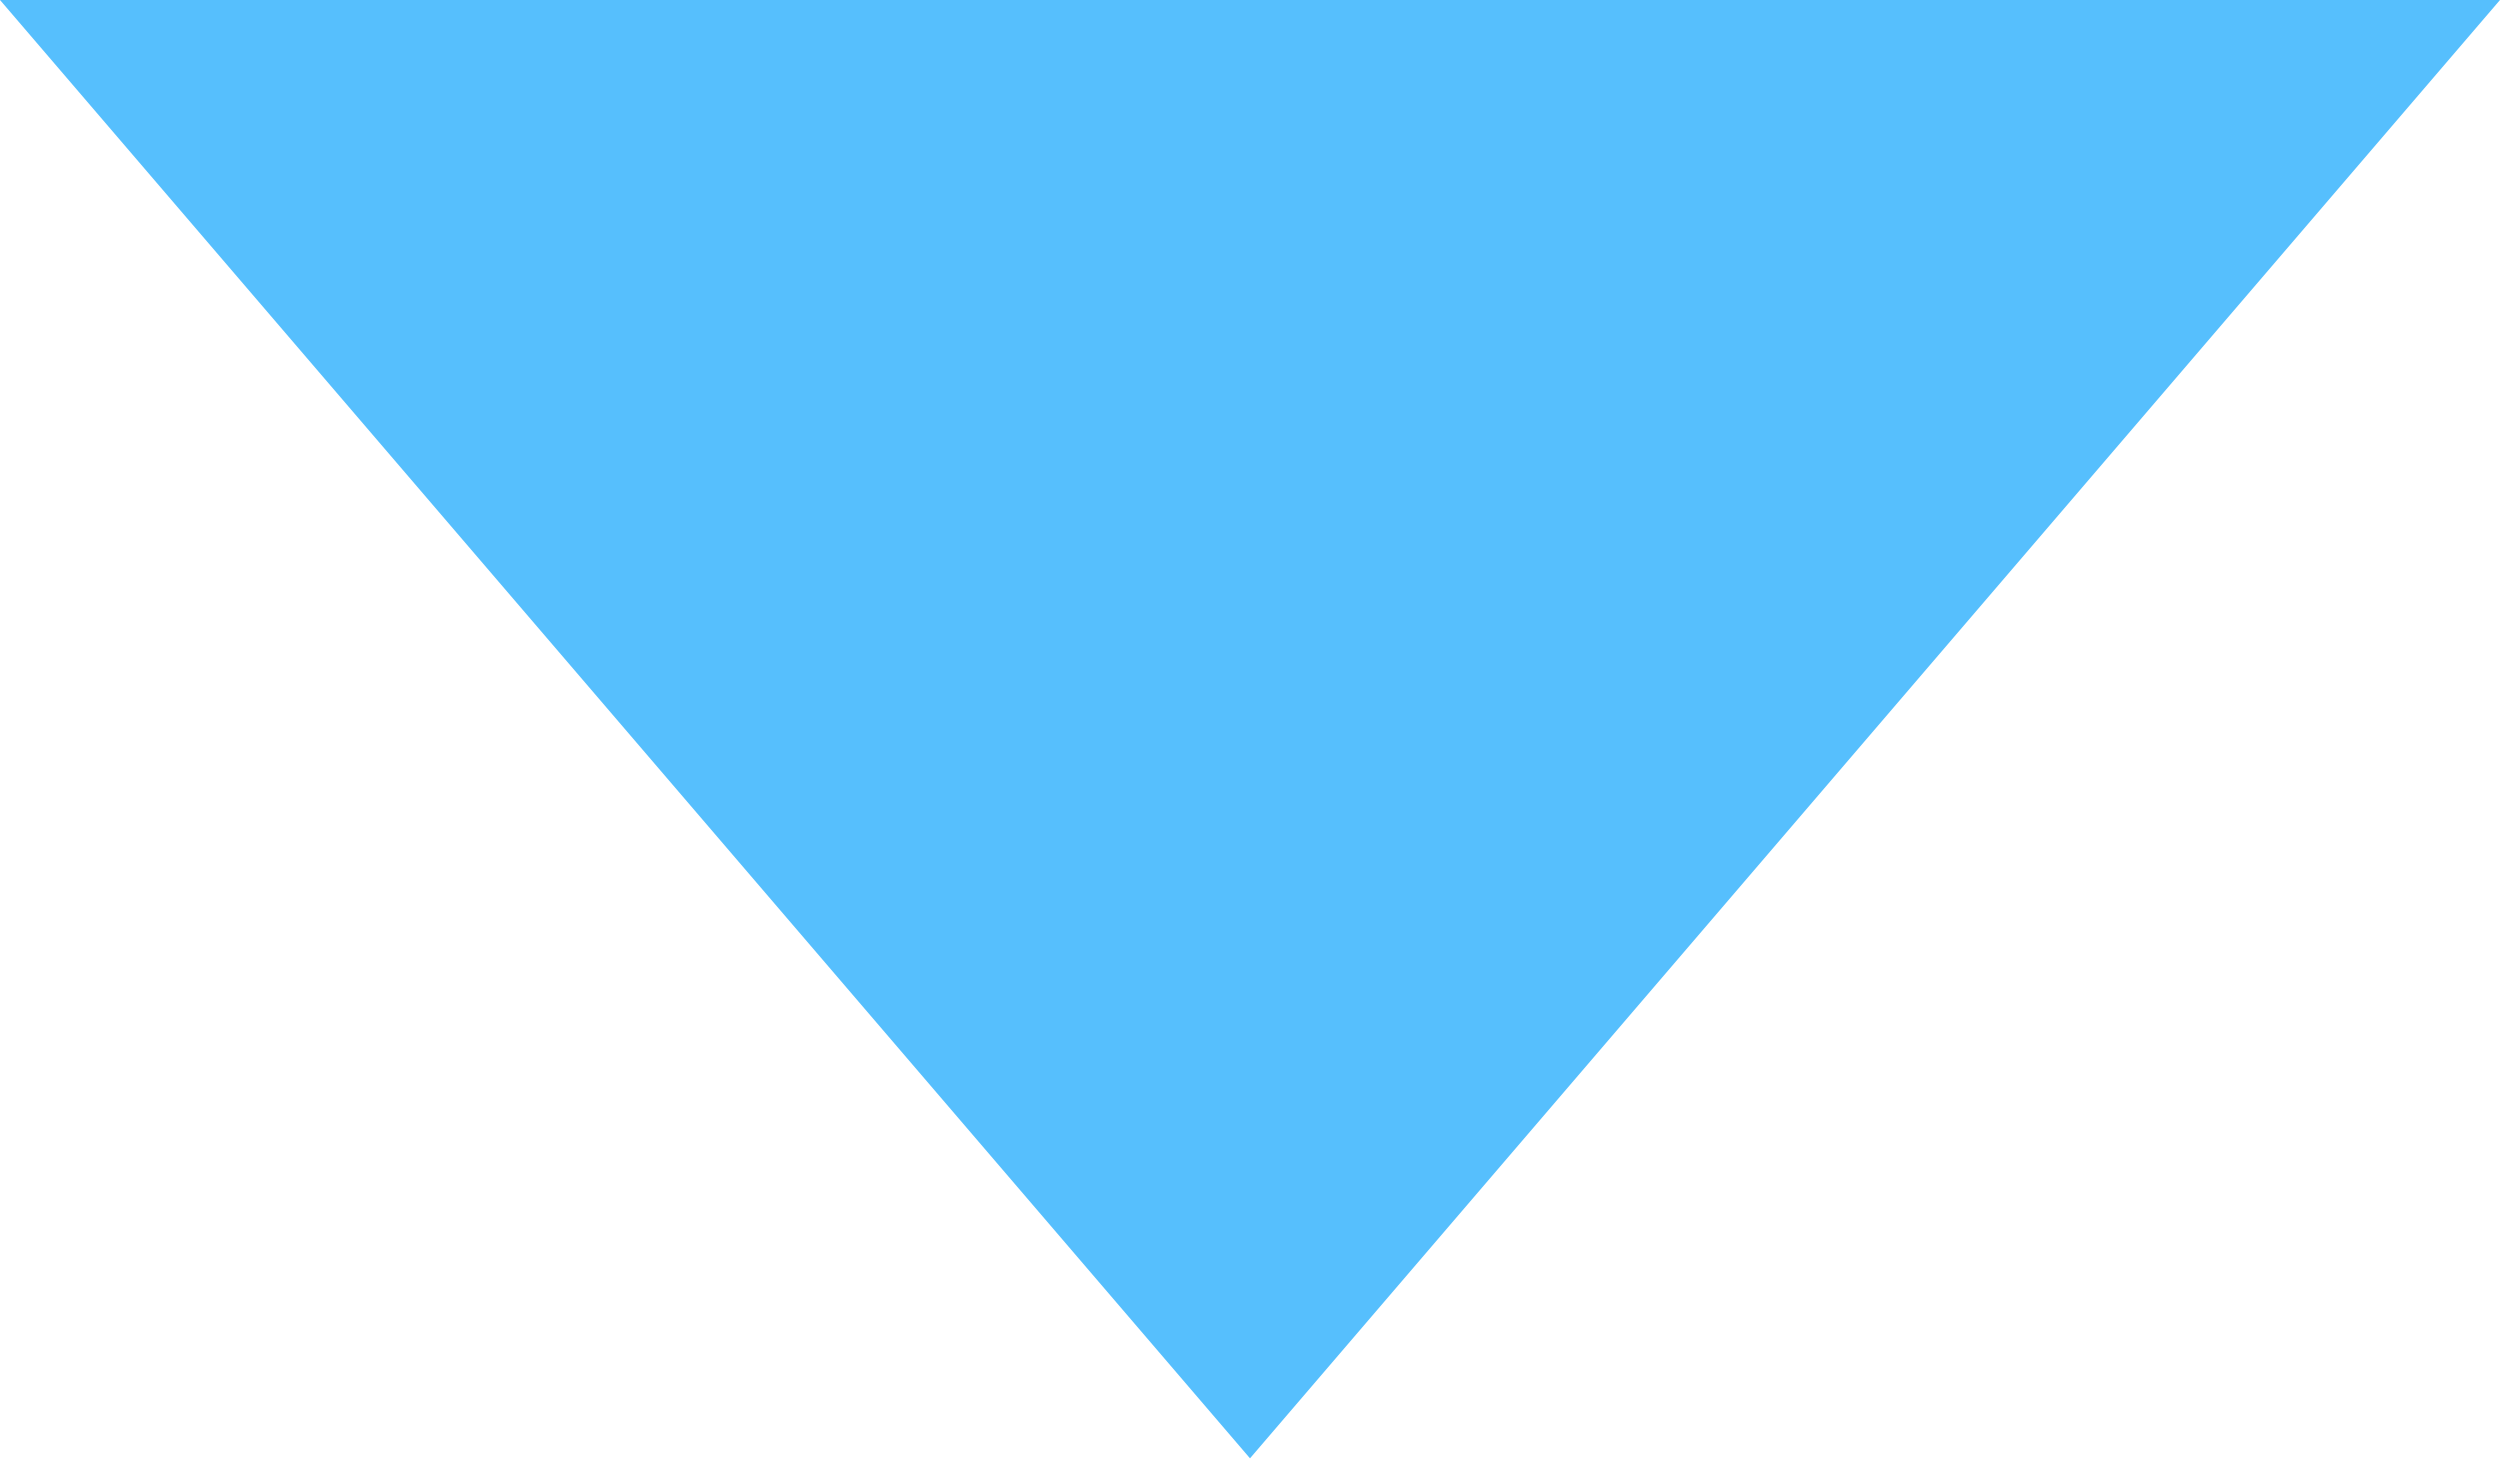
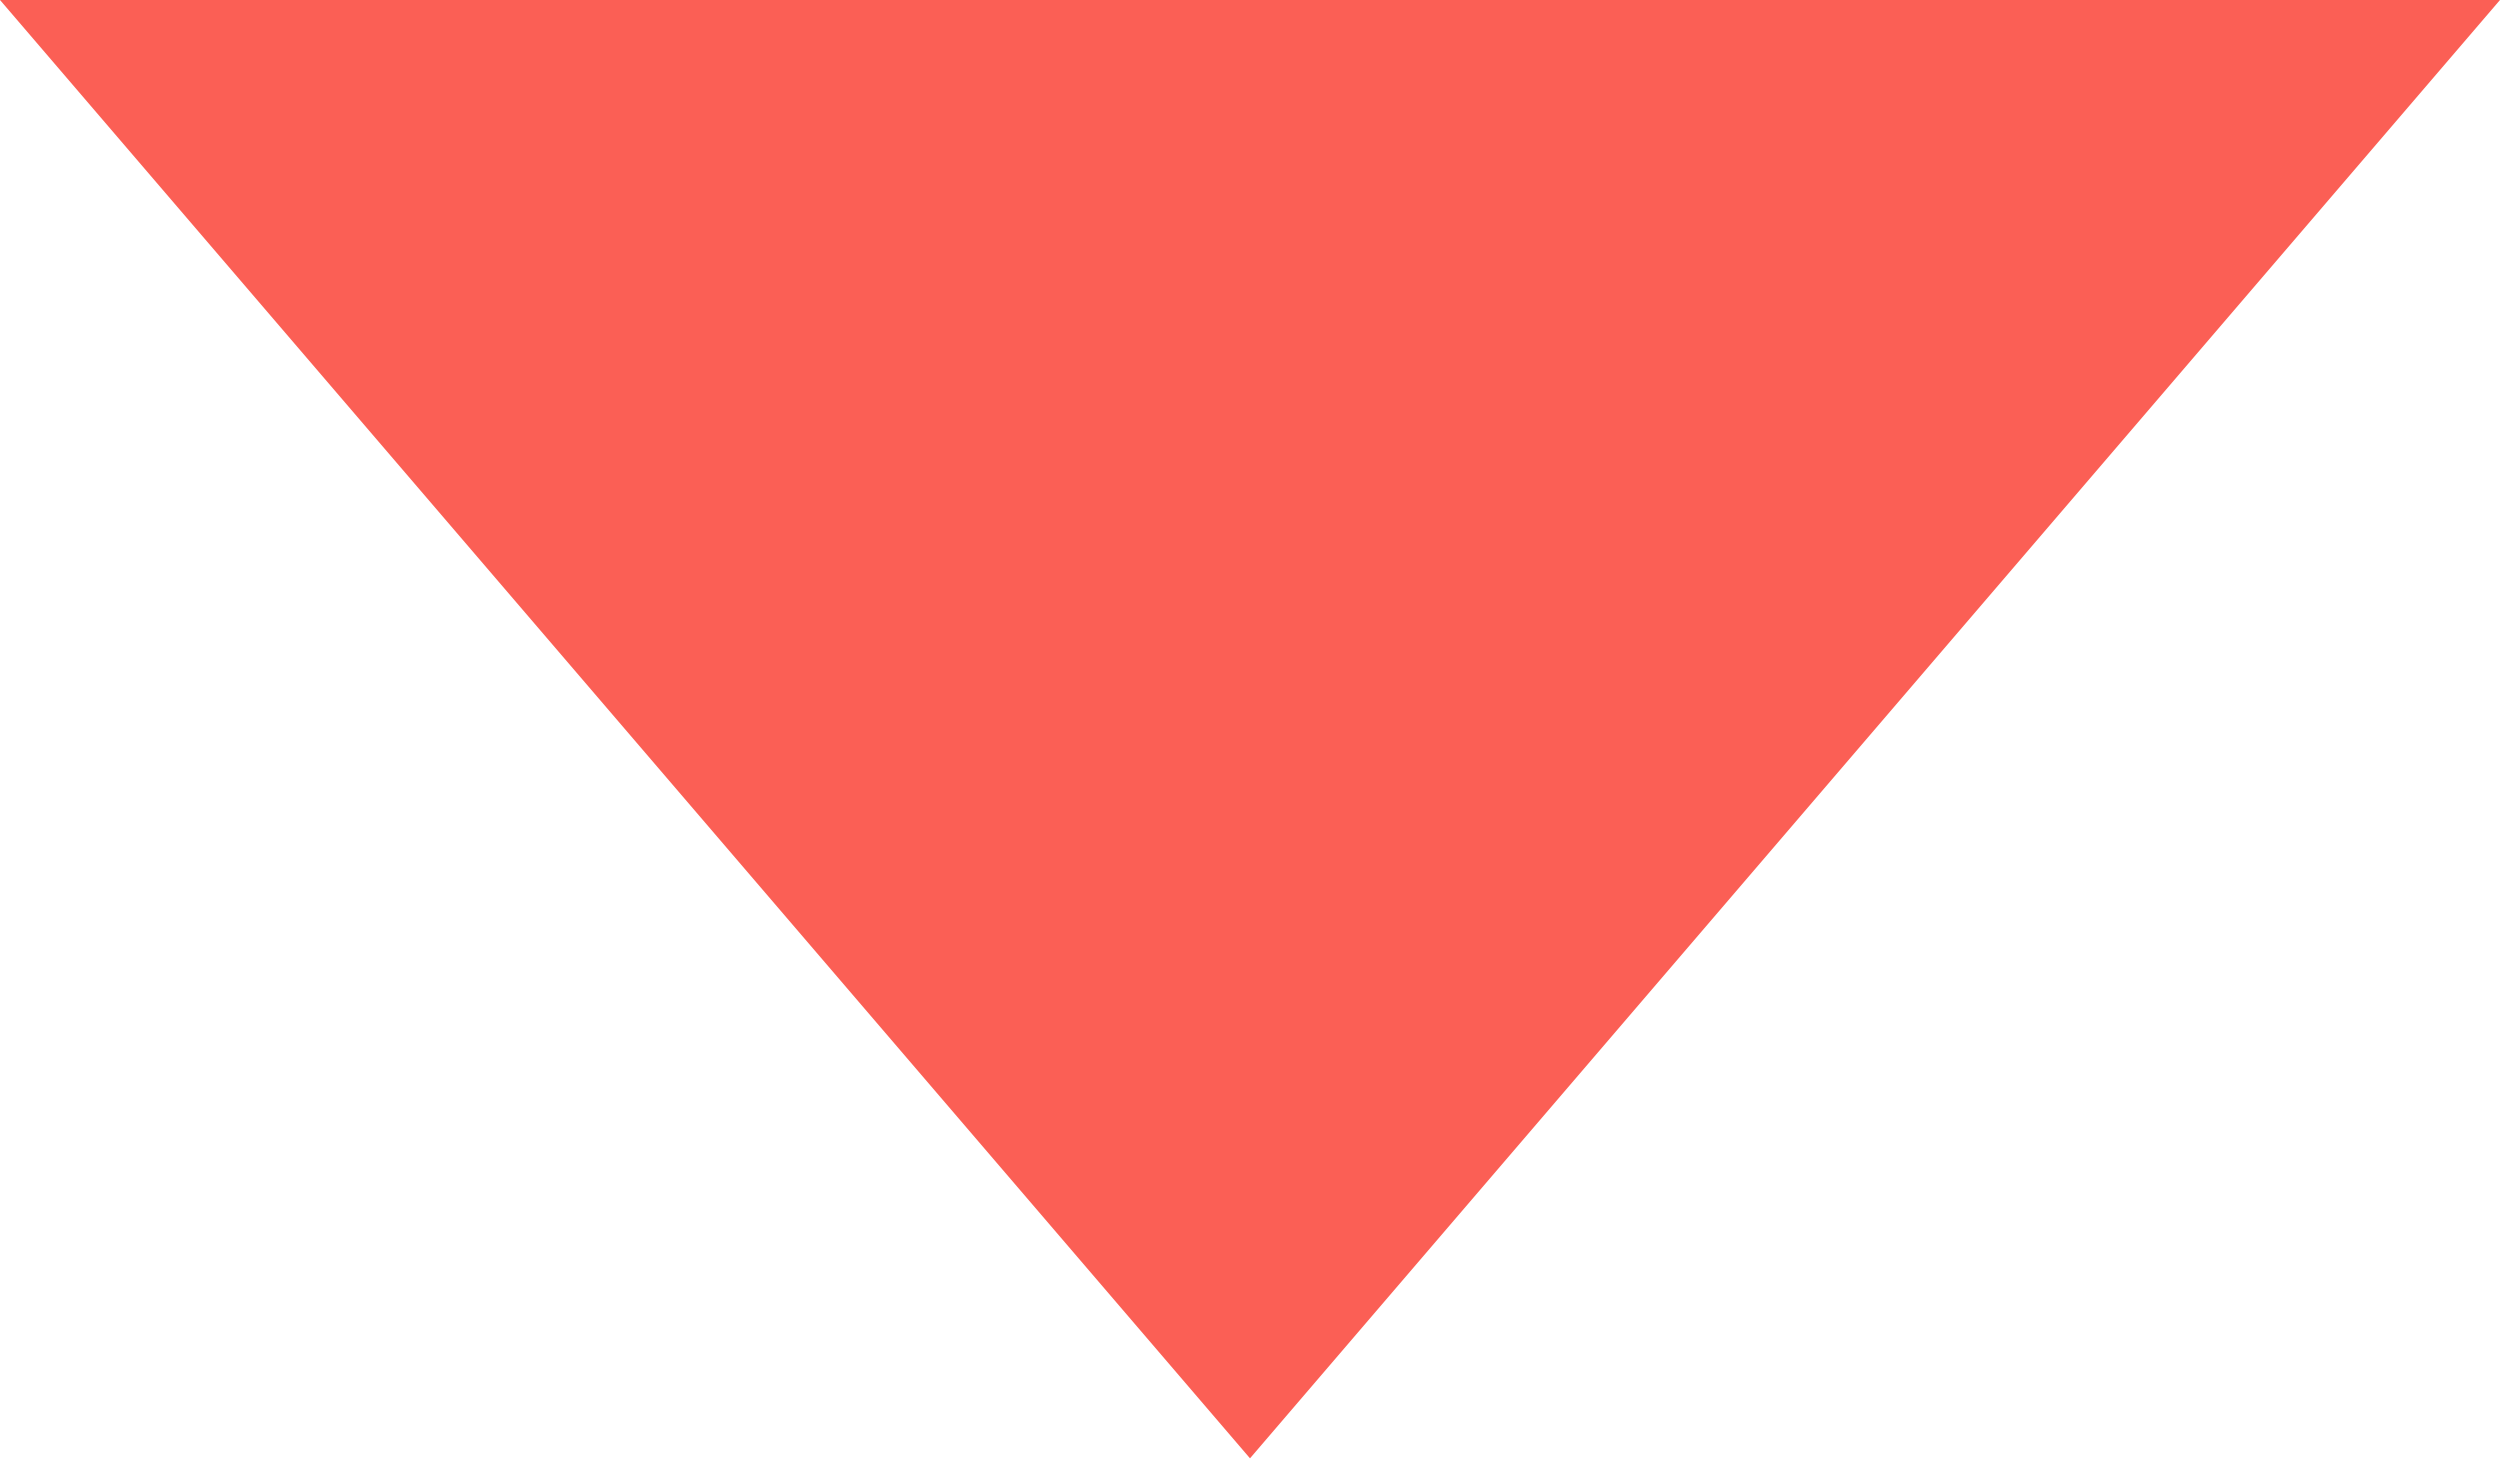
<svg xmlns="http://www.w3.org/2000/svg" width="12px" height="7px" viewBox="0 0 12 7" version="1.1">
  <g stroke="none" stroke-width="1" fill="none" fill-rule="evenodd" opacity="0.9">
-     <g transform="translate(-857, -4139)" fill="#44B8FD">
+     <g transform="translate(-857, -4139)" fill="#FB4E42">
      <g transform="translate(135, 3746)">
        <g transform="translate(24, 350)">
          <g transform="translate(369, 0)">
            <g transform="translate(0, 24)">
              <polygon points="329 19 341 19 335 26" />
            </g>
          </g>
        </g>
      </g>
    </g>
  </g>
</svg>
